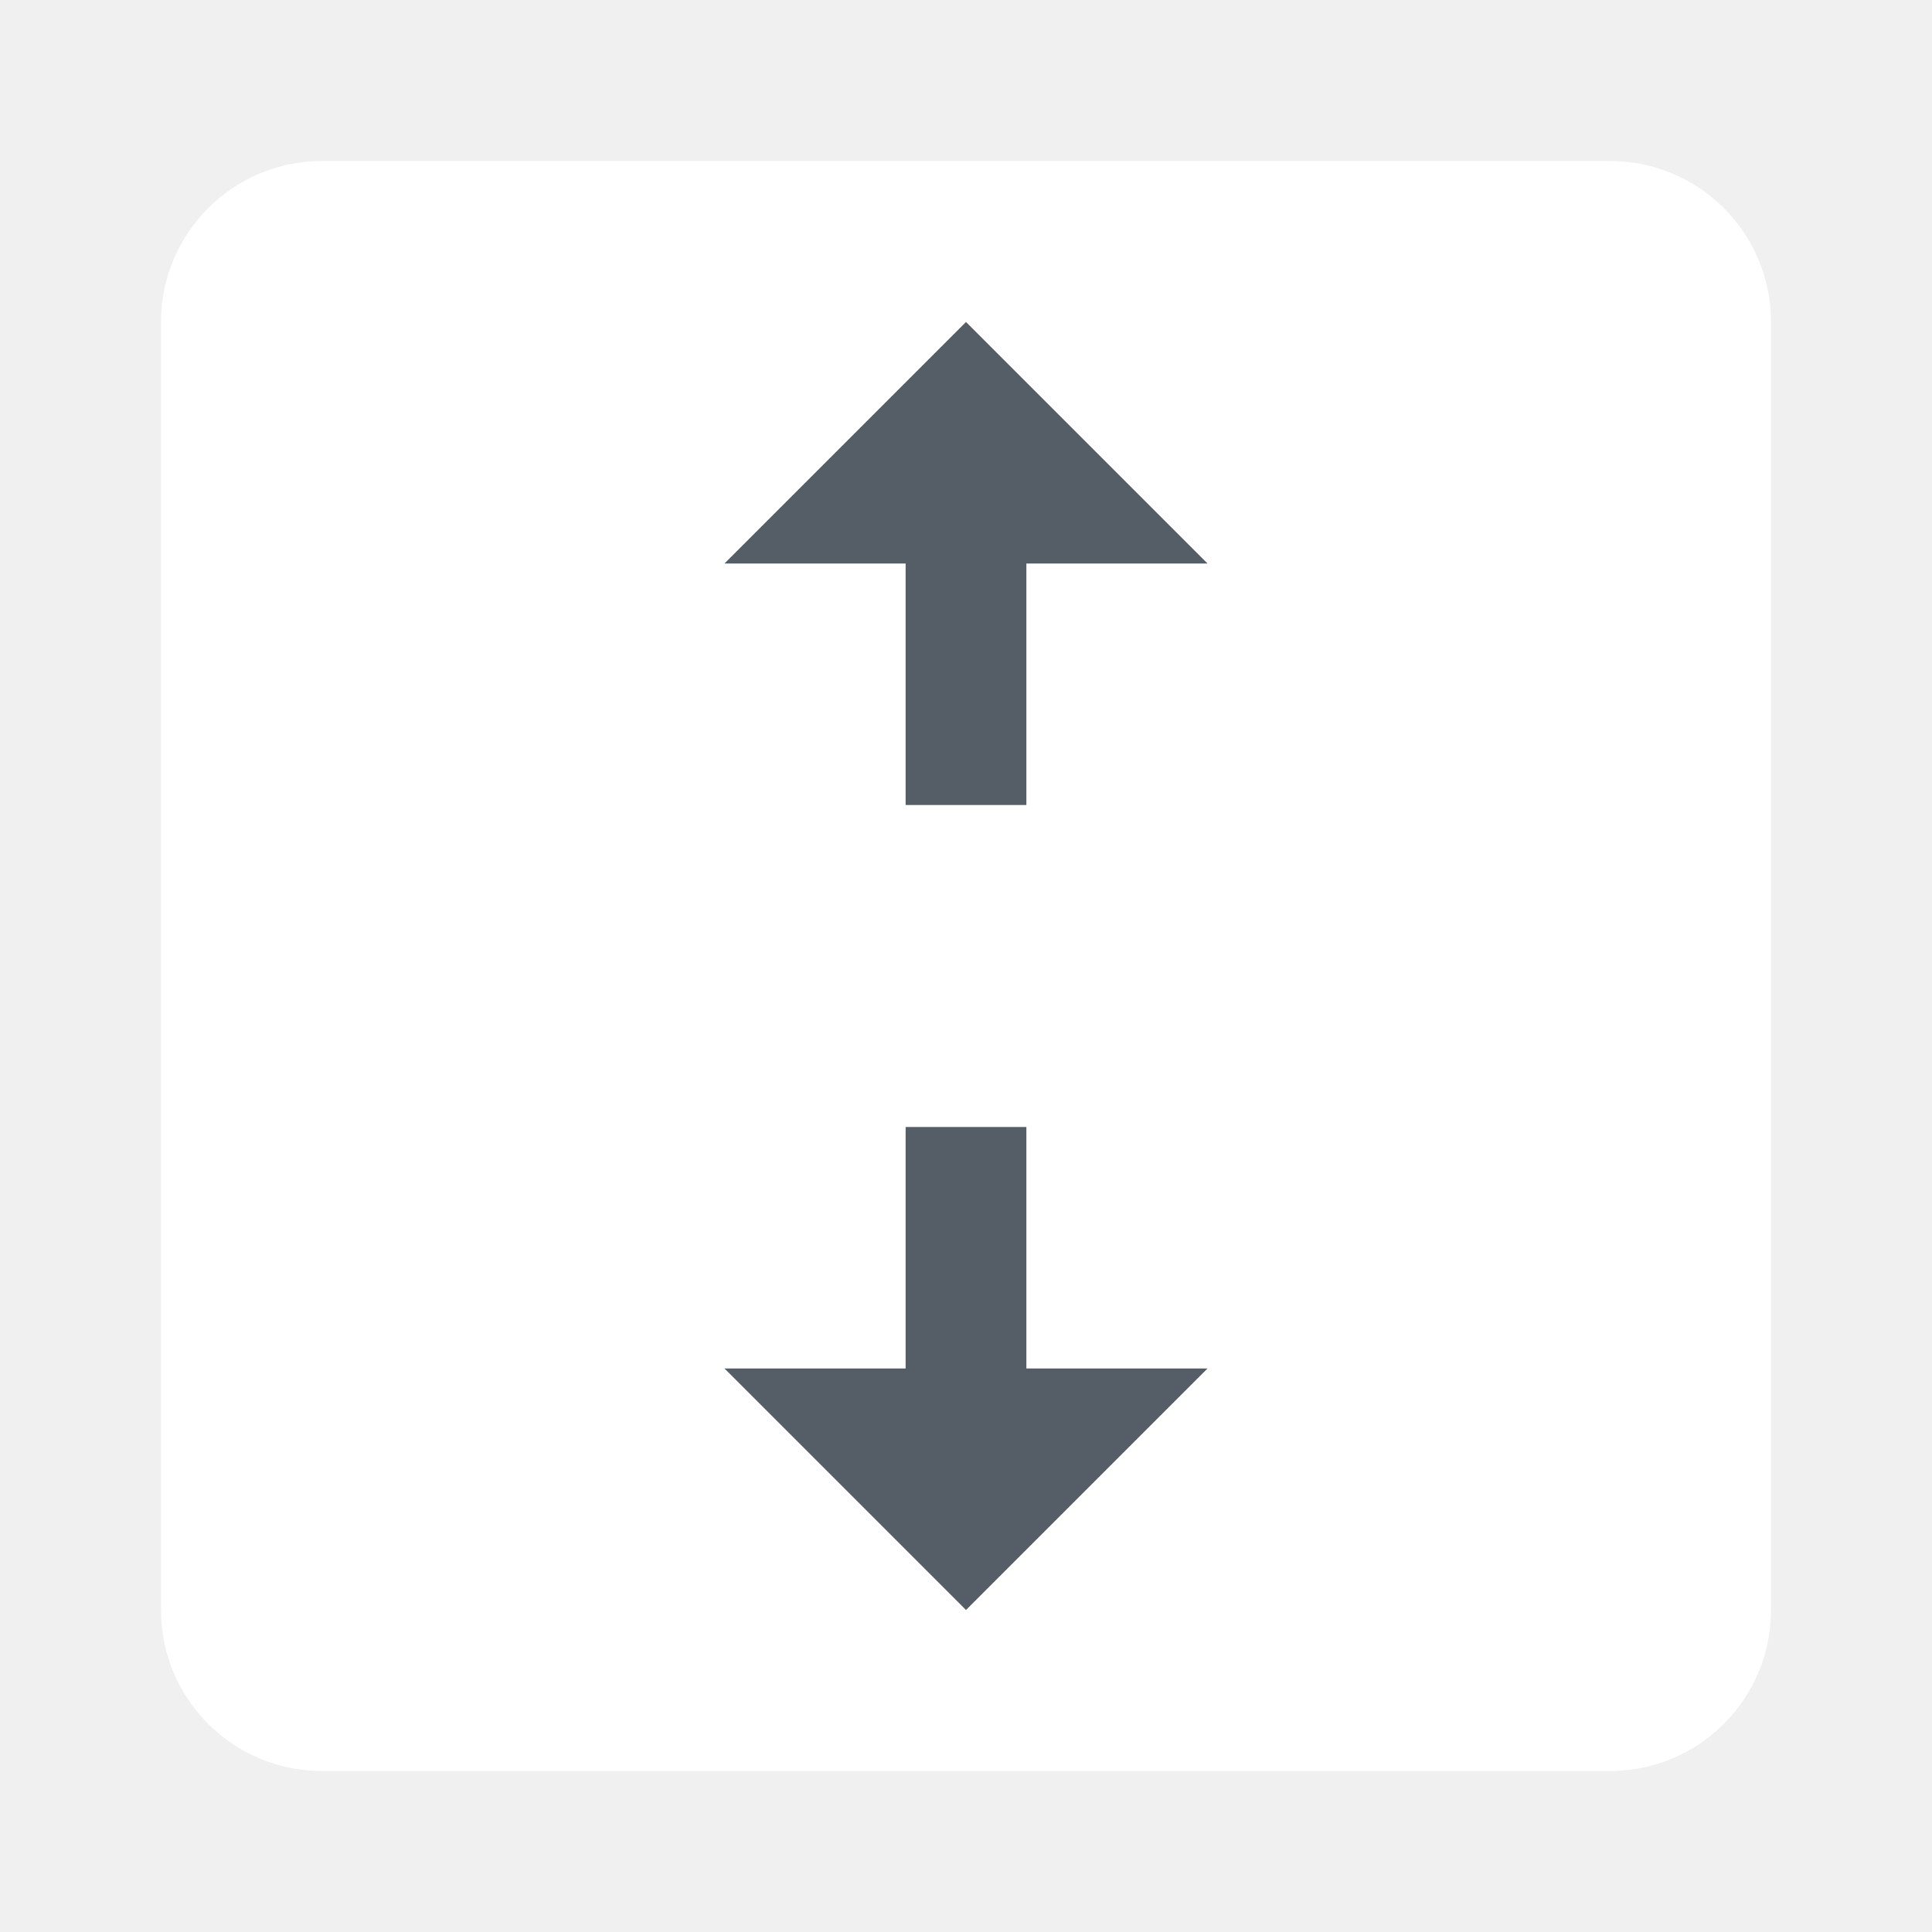
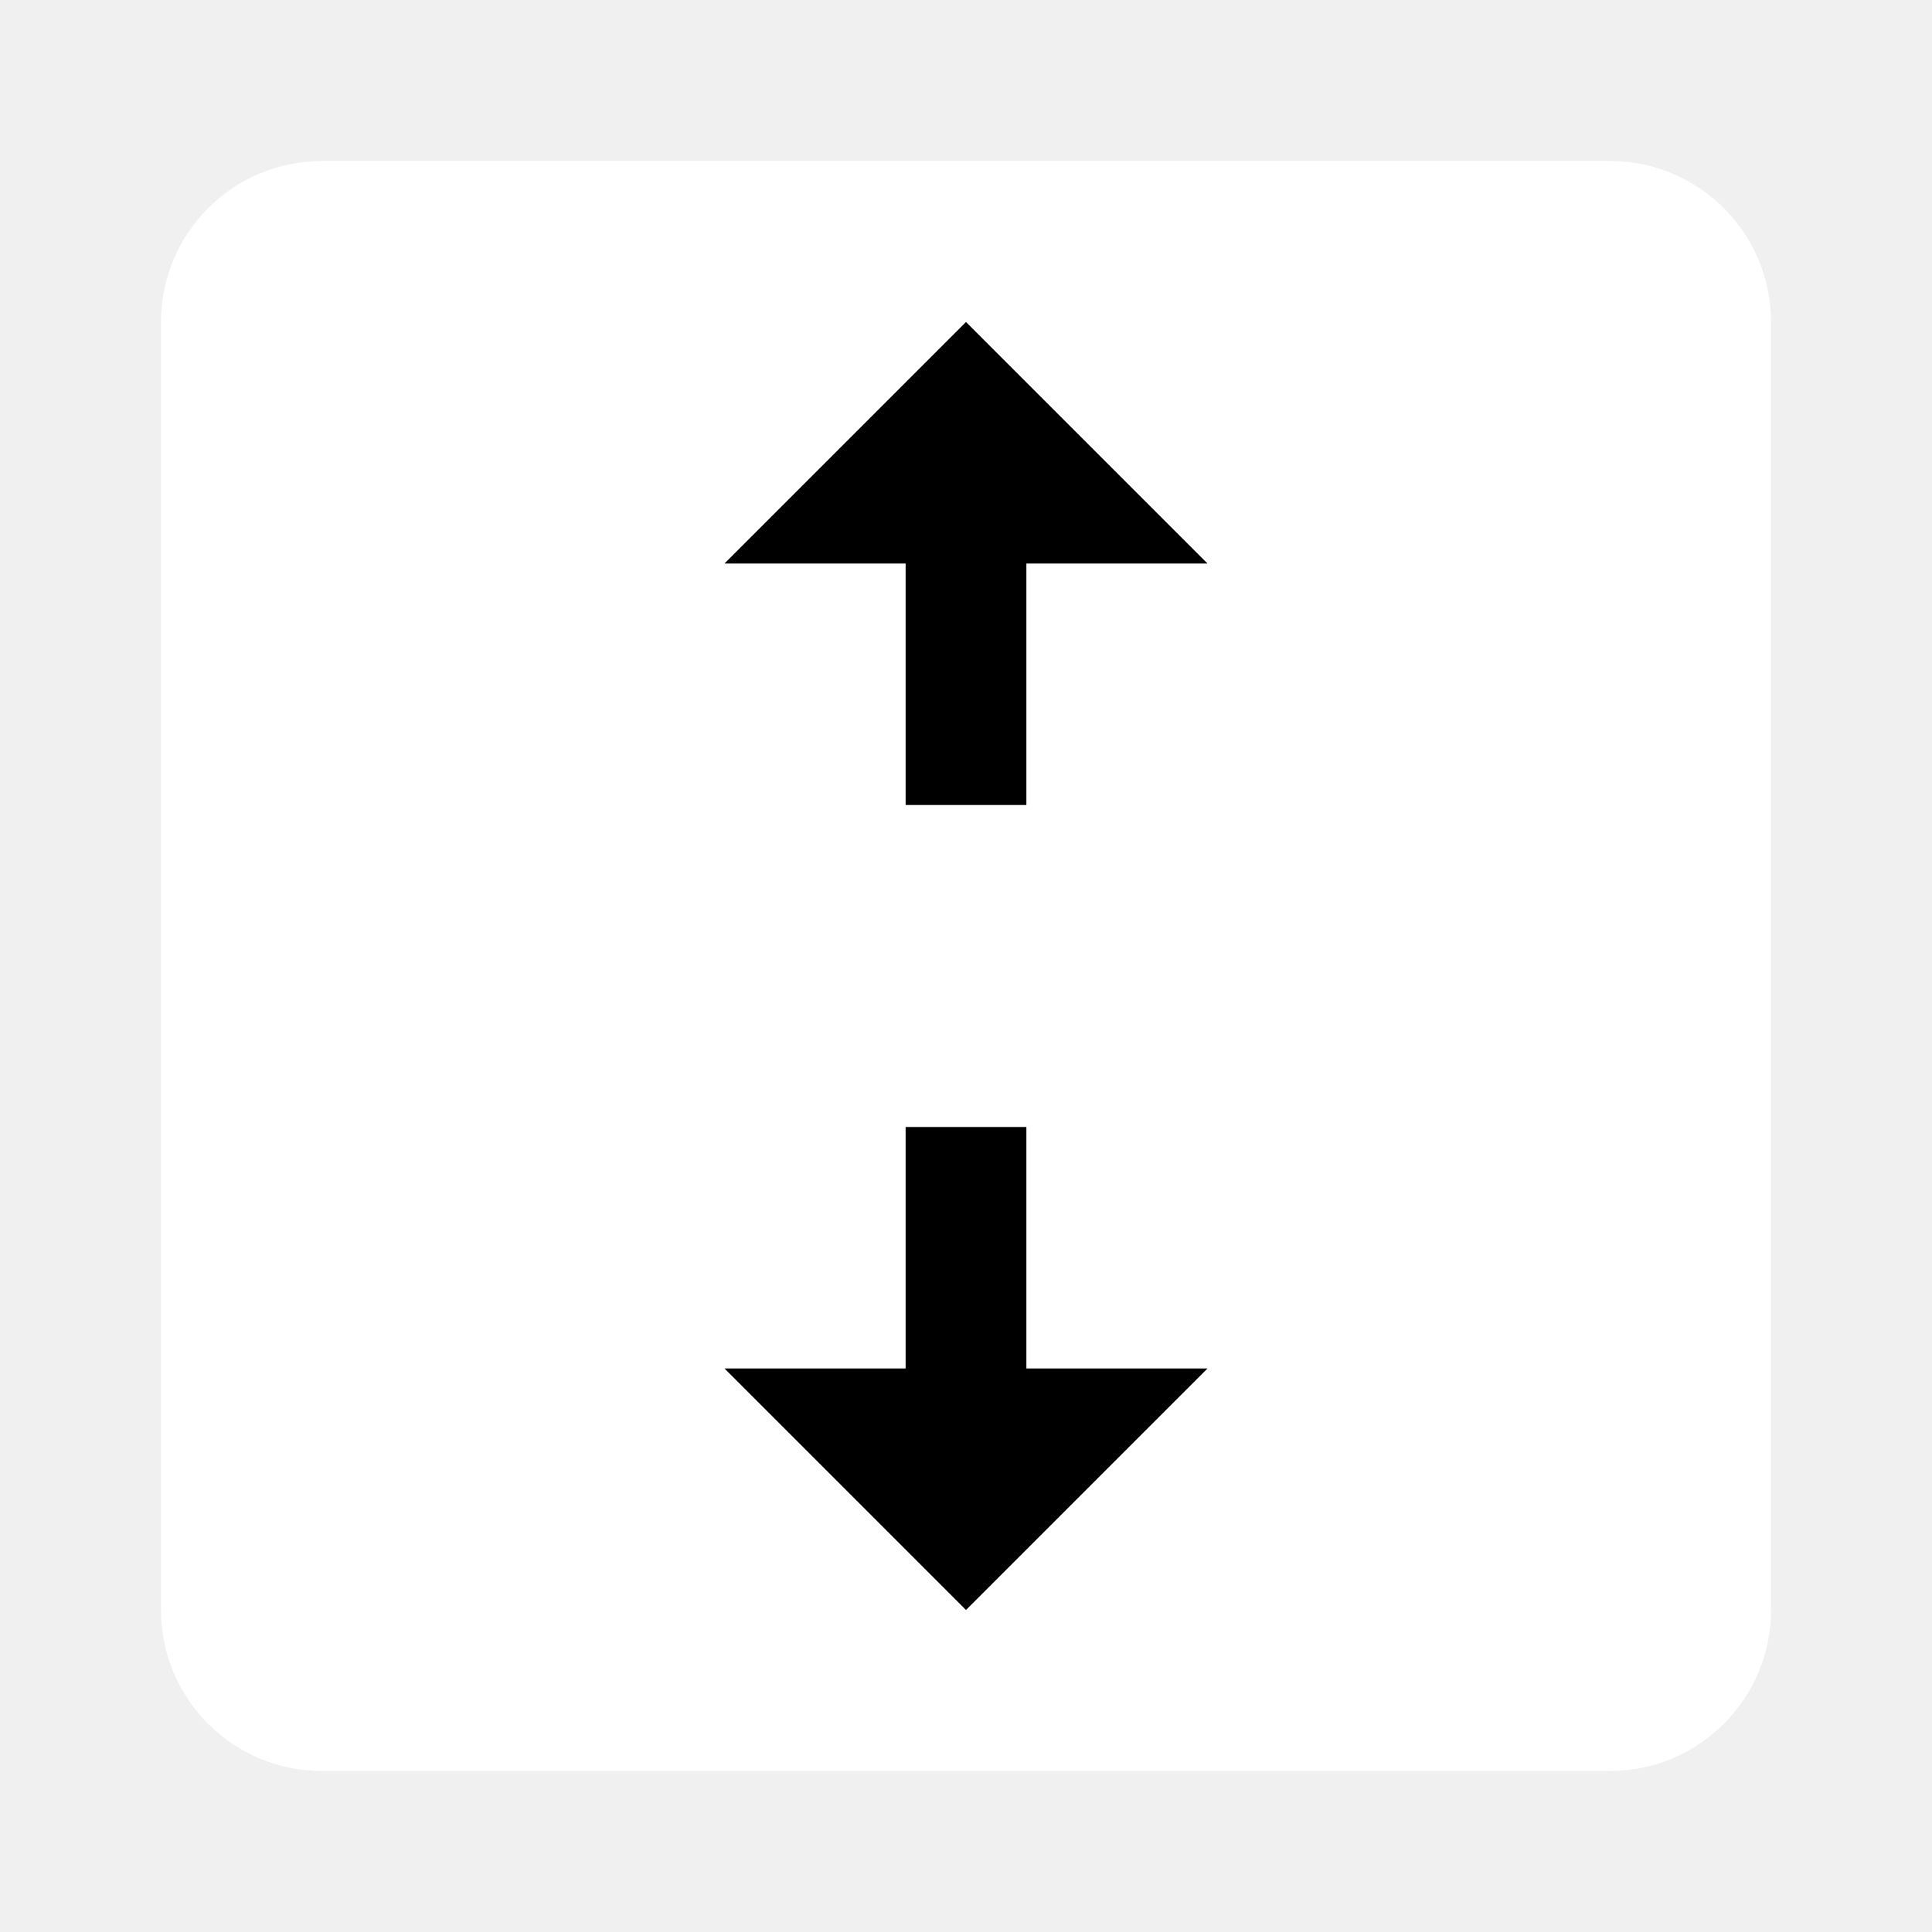
<svg xmlns="http://www.w3.org/2000/svg" width="24" height="24" viewBox="0 0 24 24" fill="none">
  <rect x="2" y="2" width="20" height="20" rx="2" fill="white" />
-   <path d="M11.25 17V14H12.75V17H15L12 20L9 17H11.25Z" fill="#555D66" />
-   <path d="M11.25 7V10H12.75V7H15L12 4L9 7H11.25Z" fill="#555D66" />
+   <path d="M11.25 17V14H12.75V17H15L12 20L9 17H11.25Z" fill="#000" />
+   <path d="M11.25 7V10H12.75V7H15L12 4L9 7H11.25Z" fill="#000" />
</svg>
